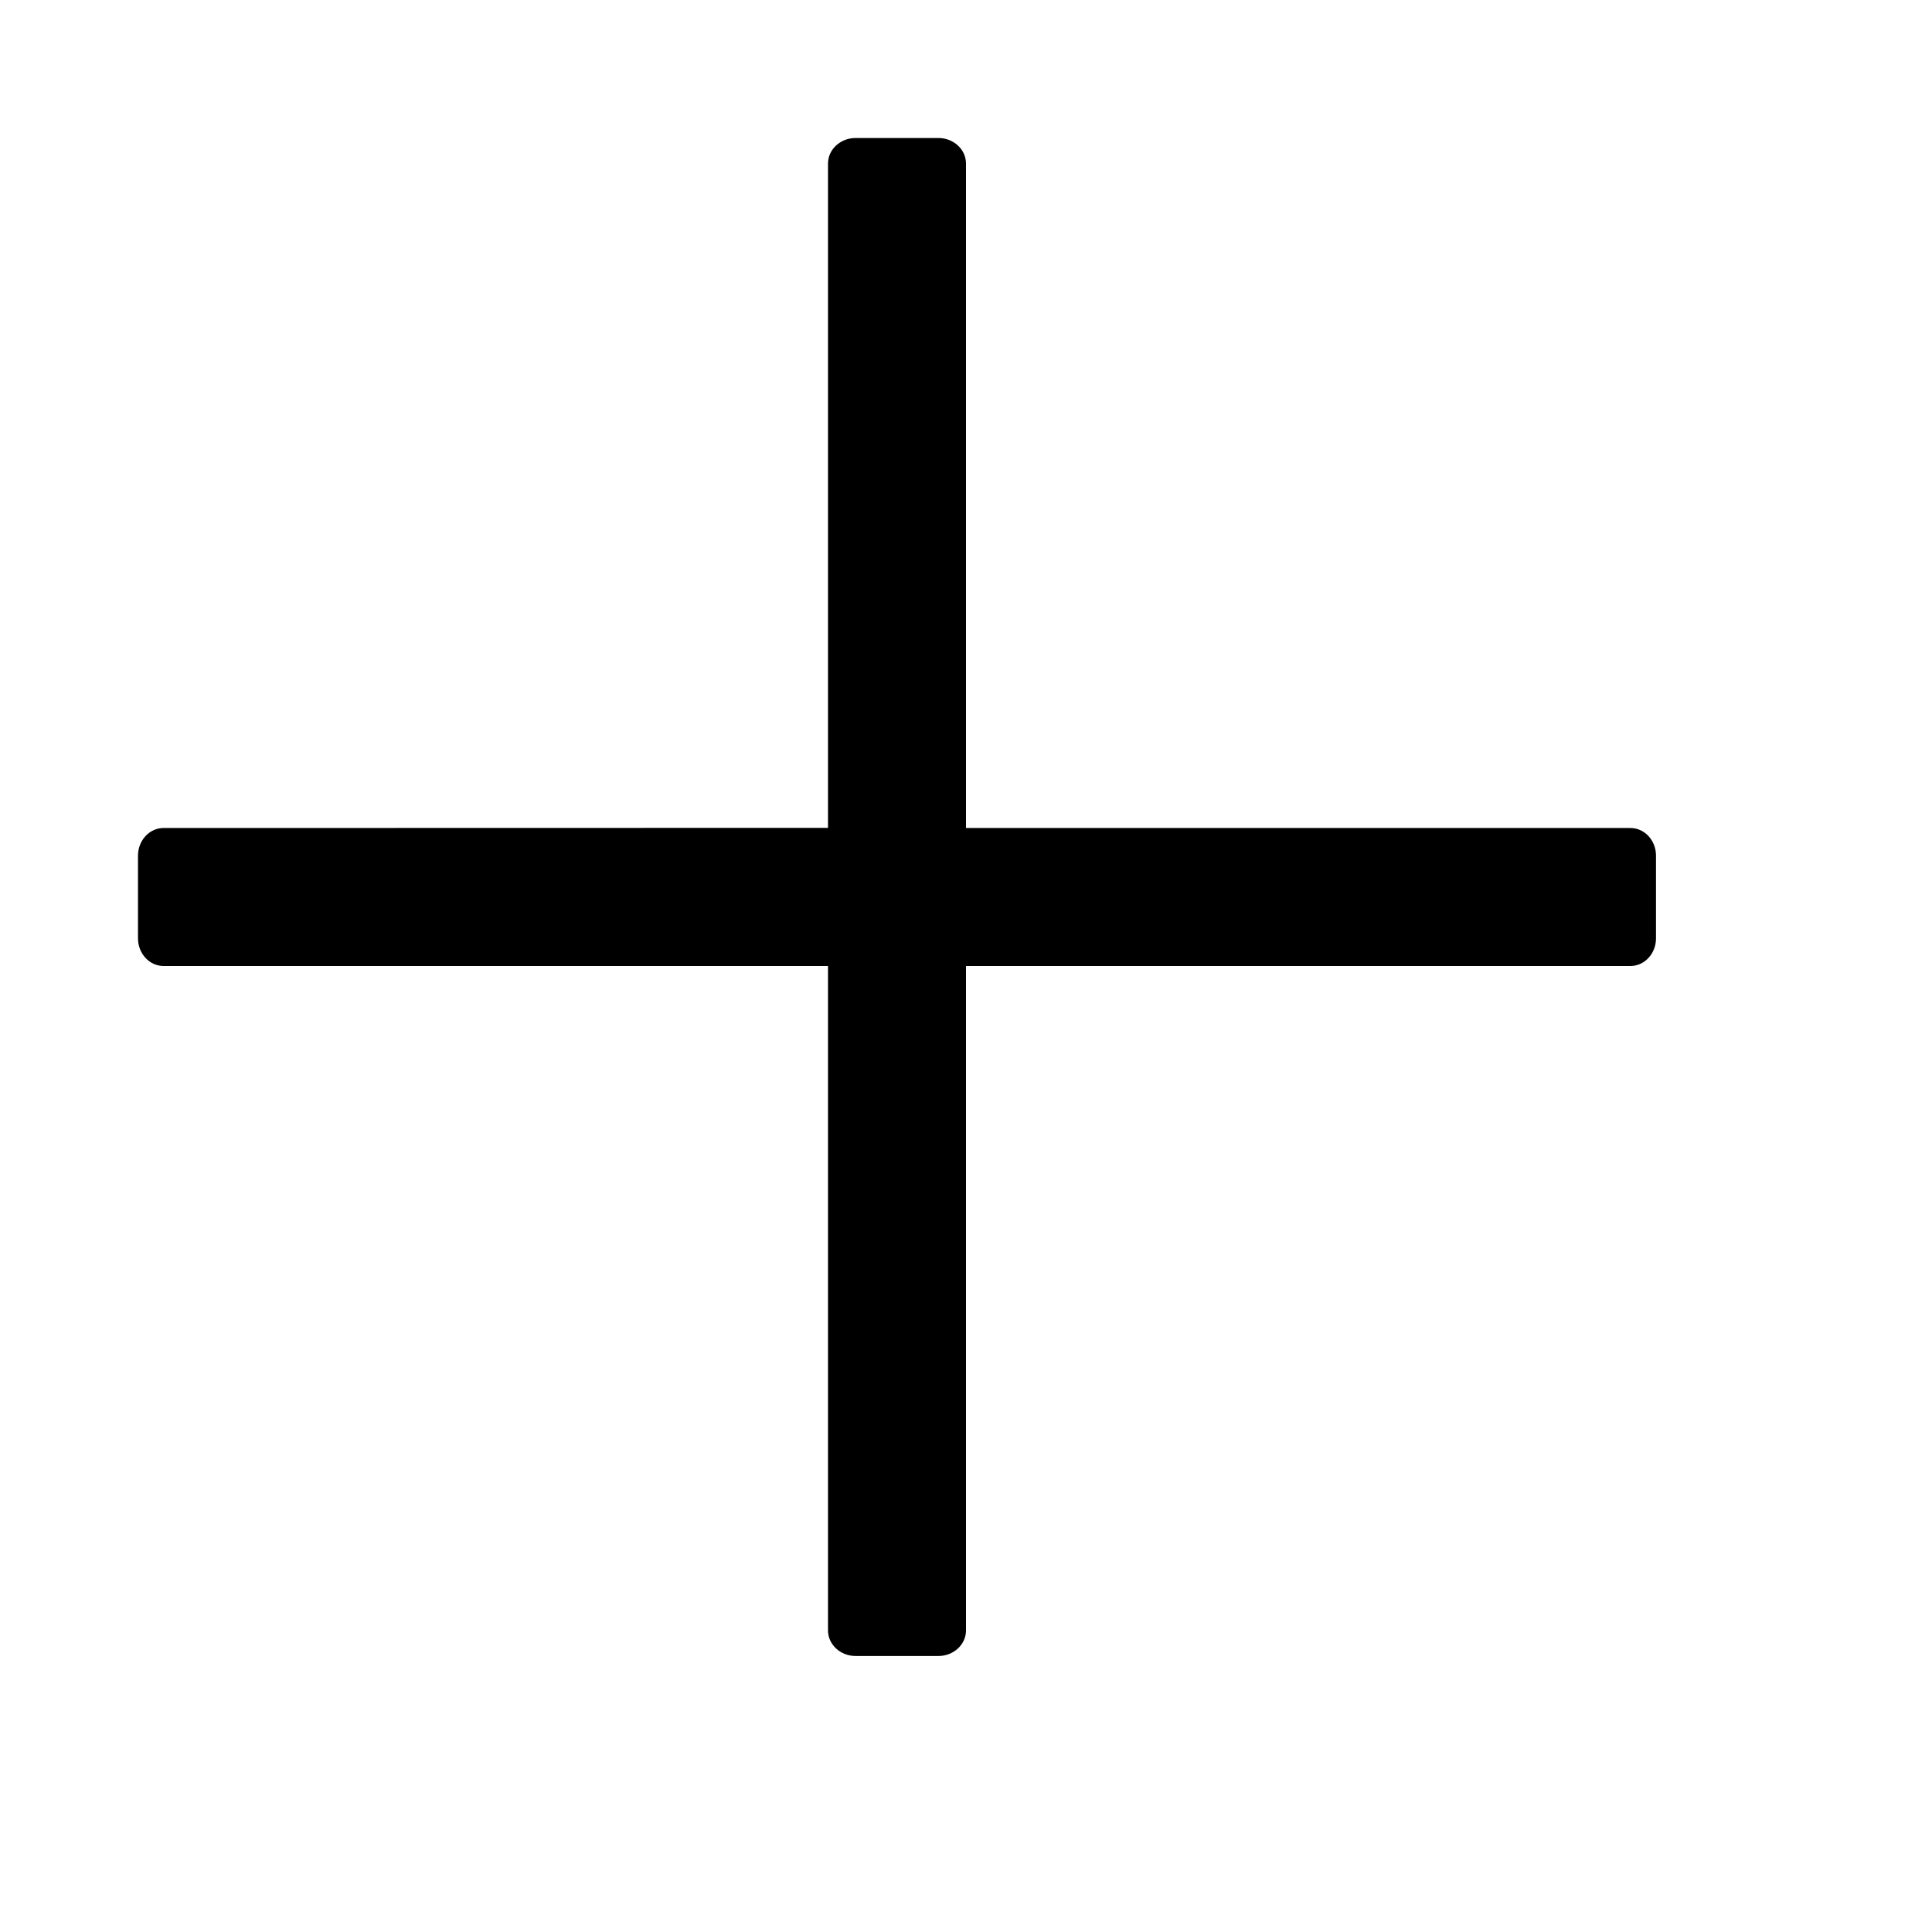
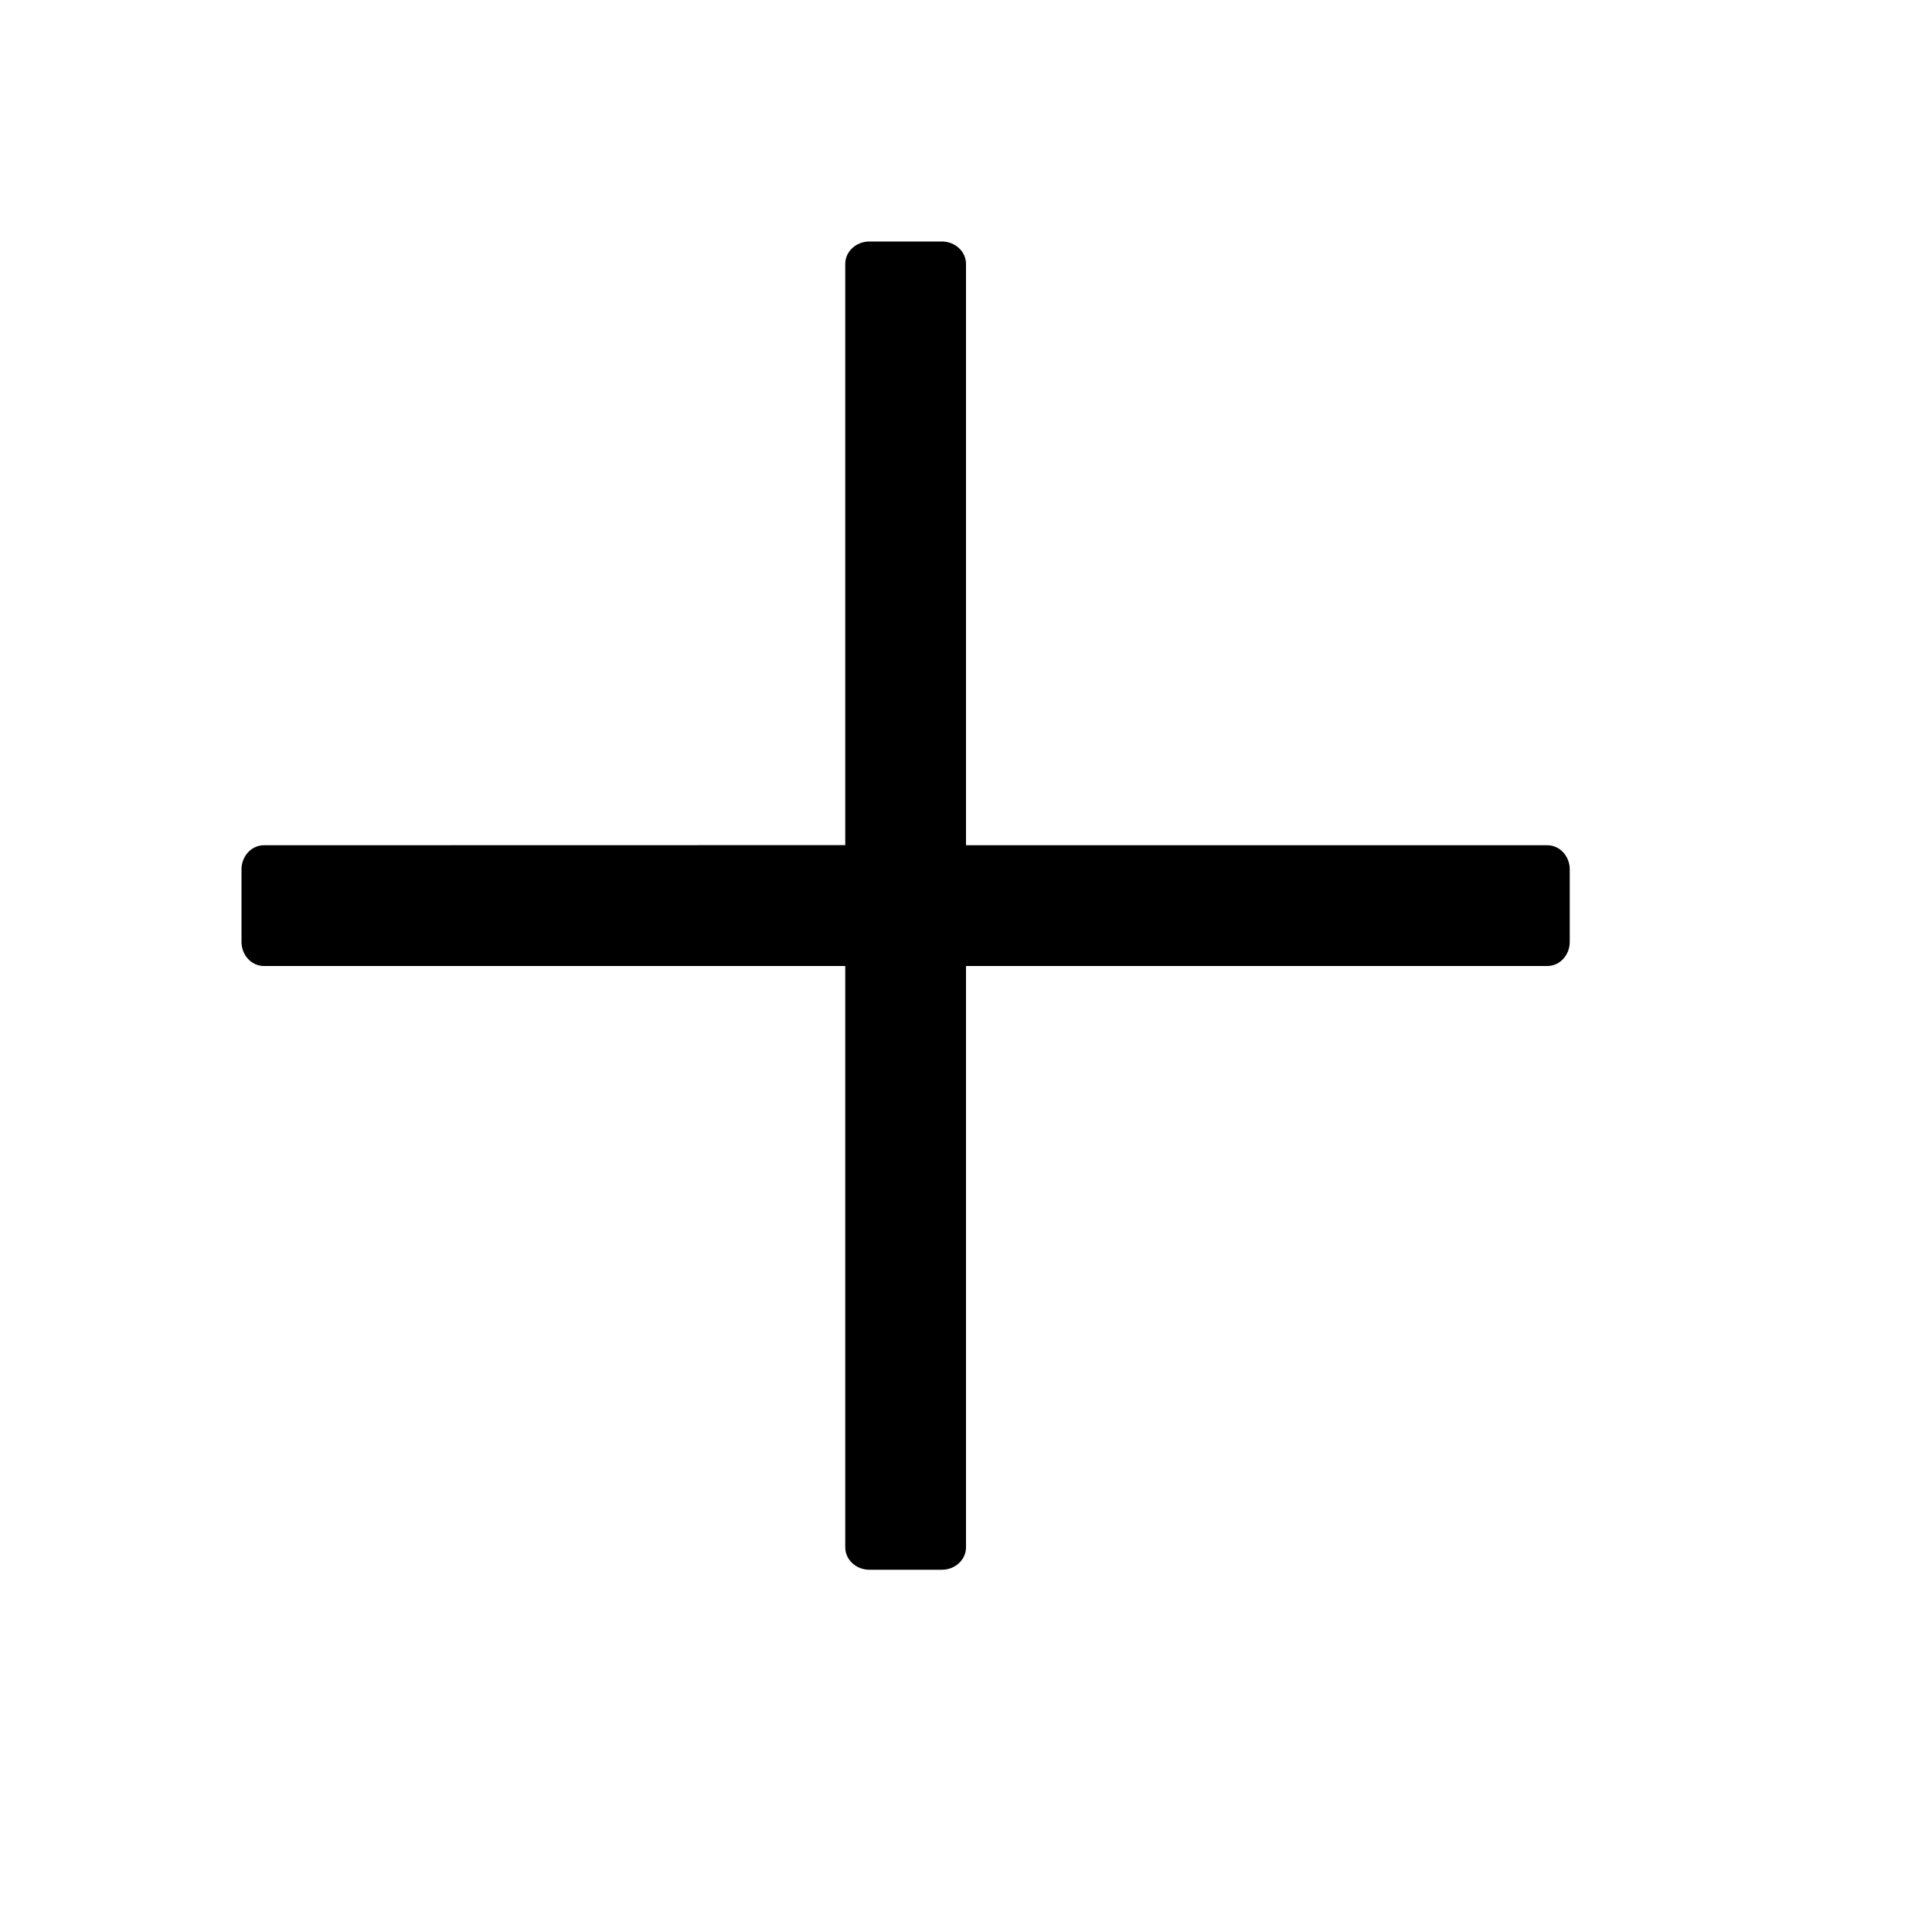
- <svg viewBox="64 64 896 896" focusable="false">
+ <svg viewBox="0 0 1024 1024" focusable="false">
  <path d="M499.2 128c7.04 0 12.8 5.312 12.8 11.84V448h308.16c6.528 0 11.84 5.76 11.84 12.8v38.4c0 7.04-5.312 12.8-11.84 12.8H512v308.16c0 6.528-5.76 11.84-12.8 11.84h-38.4c-7.04 0-12.8-5.312-12.8-11.84V512H139.84c-6.528 0-11.84-5.76-11.84-12.8v-38.4c0-7.04 5.312-12.8 11.84-12.8l308.16-.064V139.84c0-6.528 5.76-11.84 12.8-11.84h38.4z" />
</svg>
